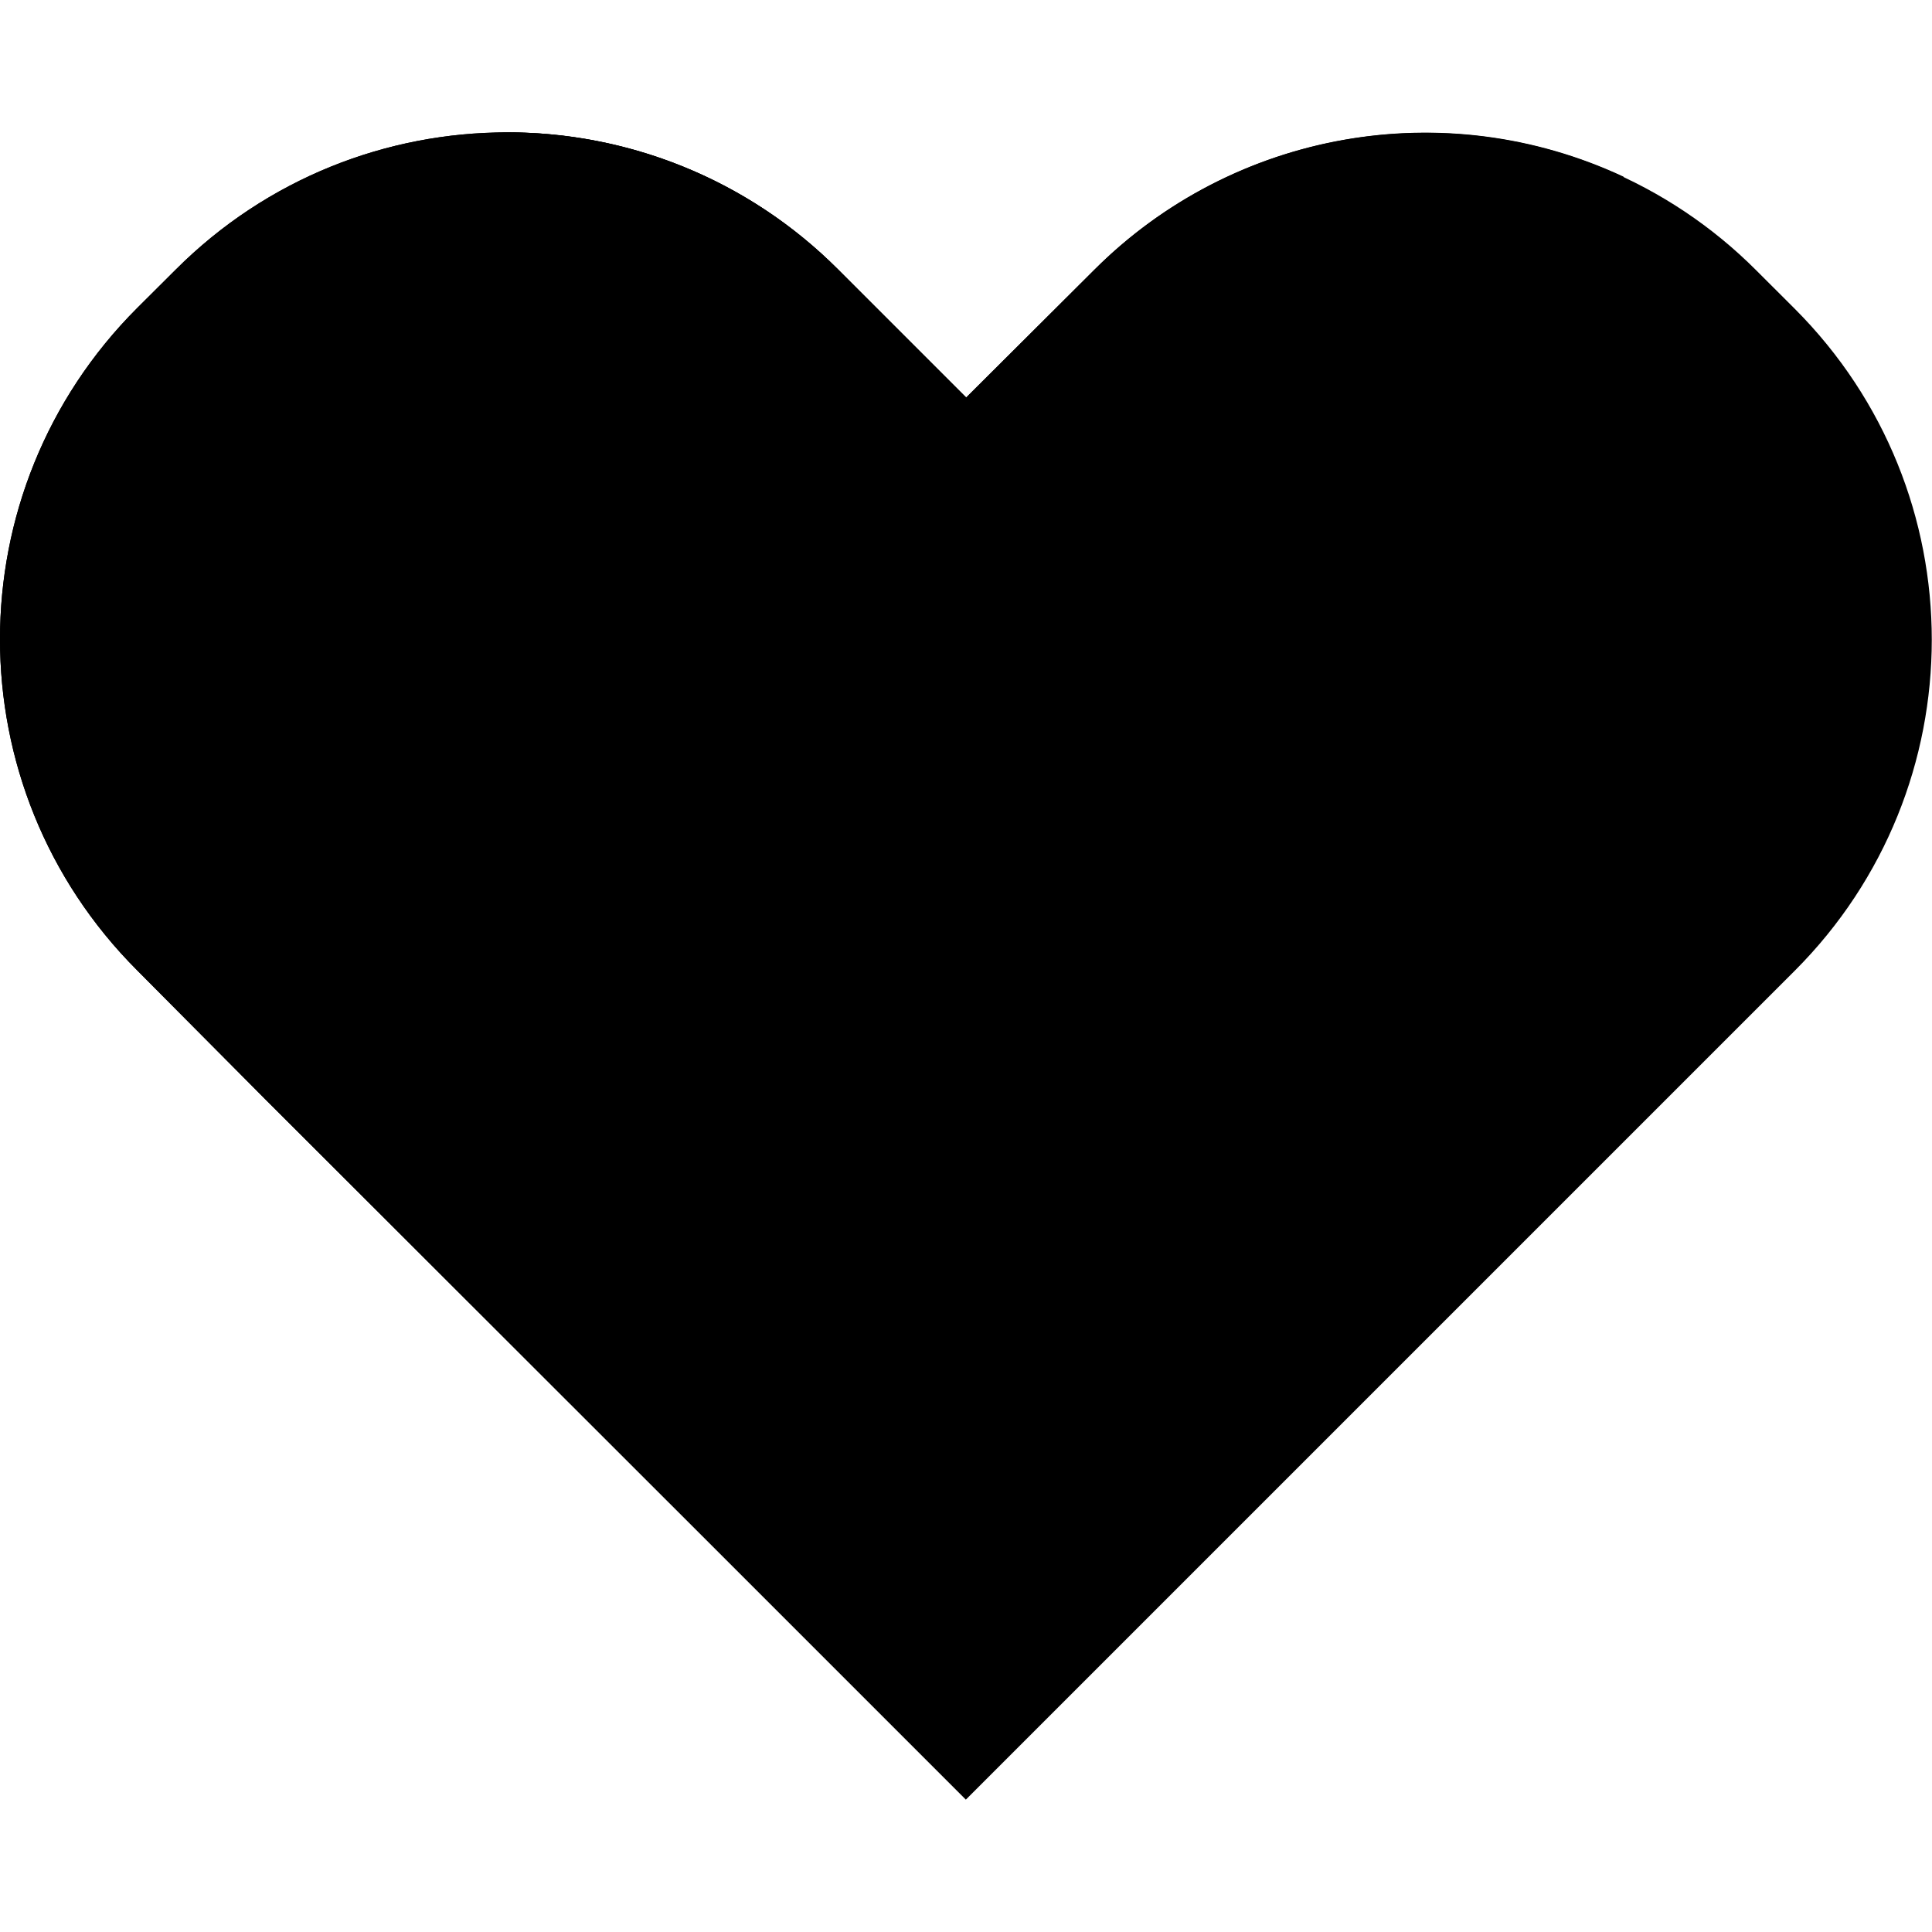
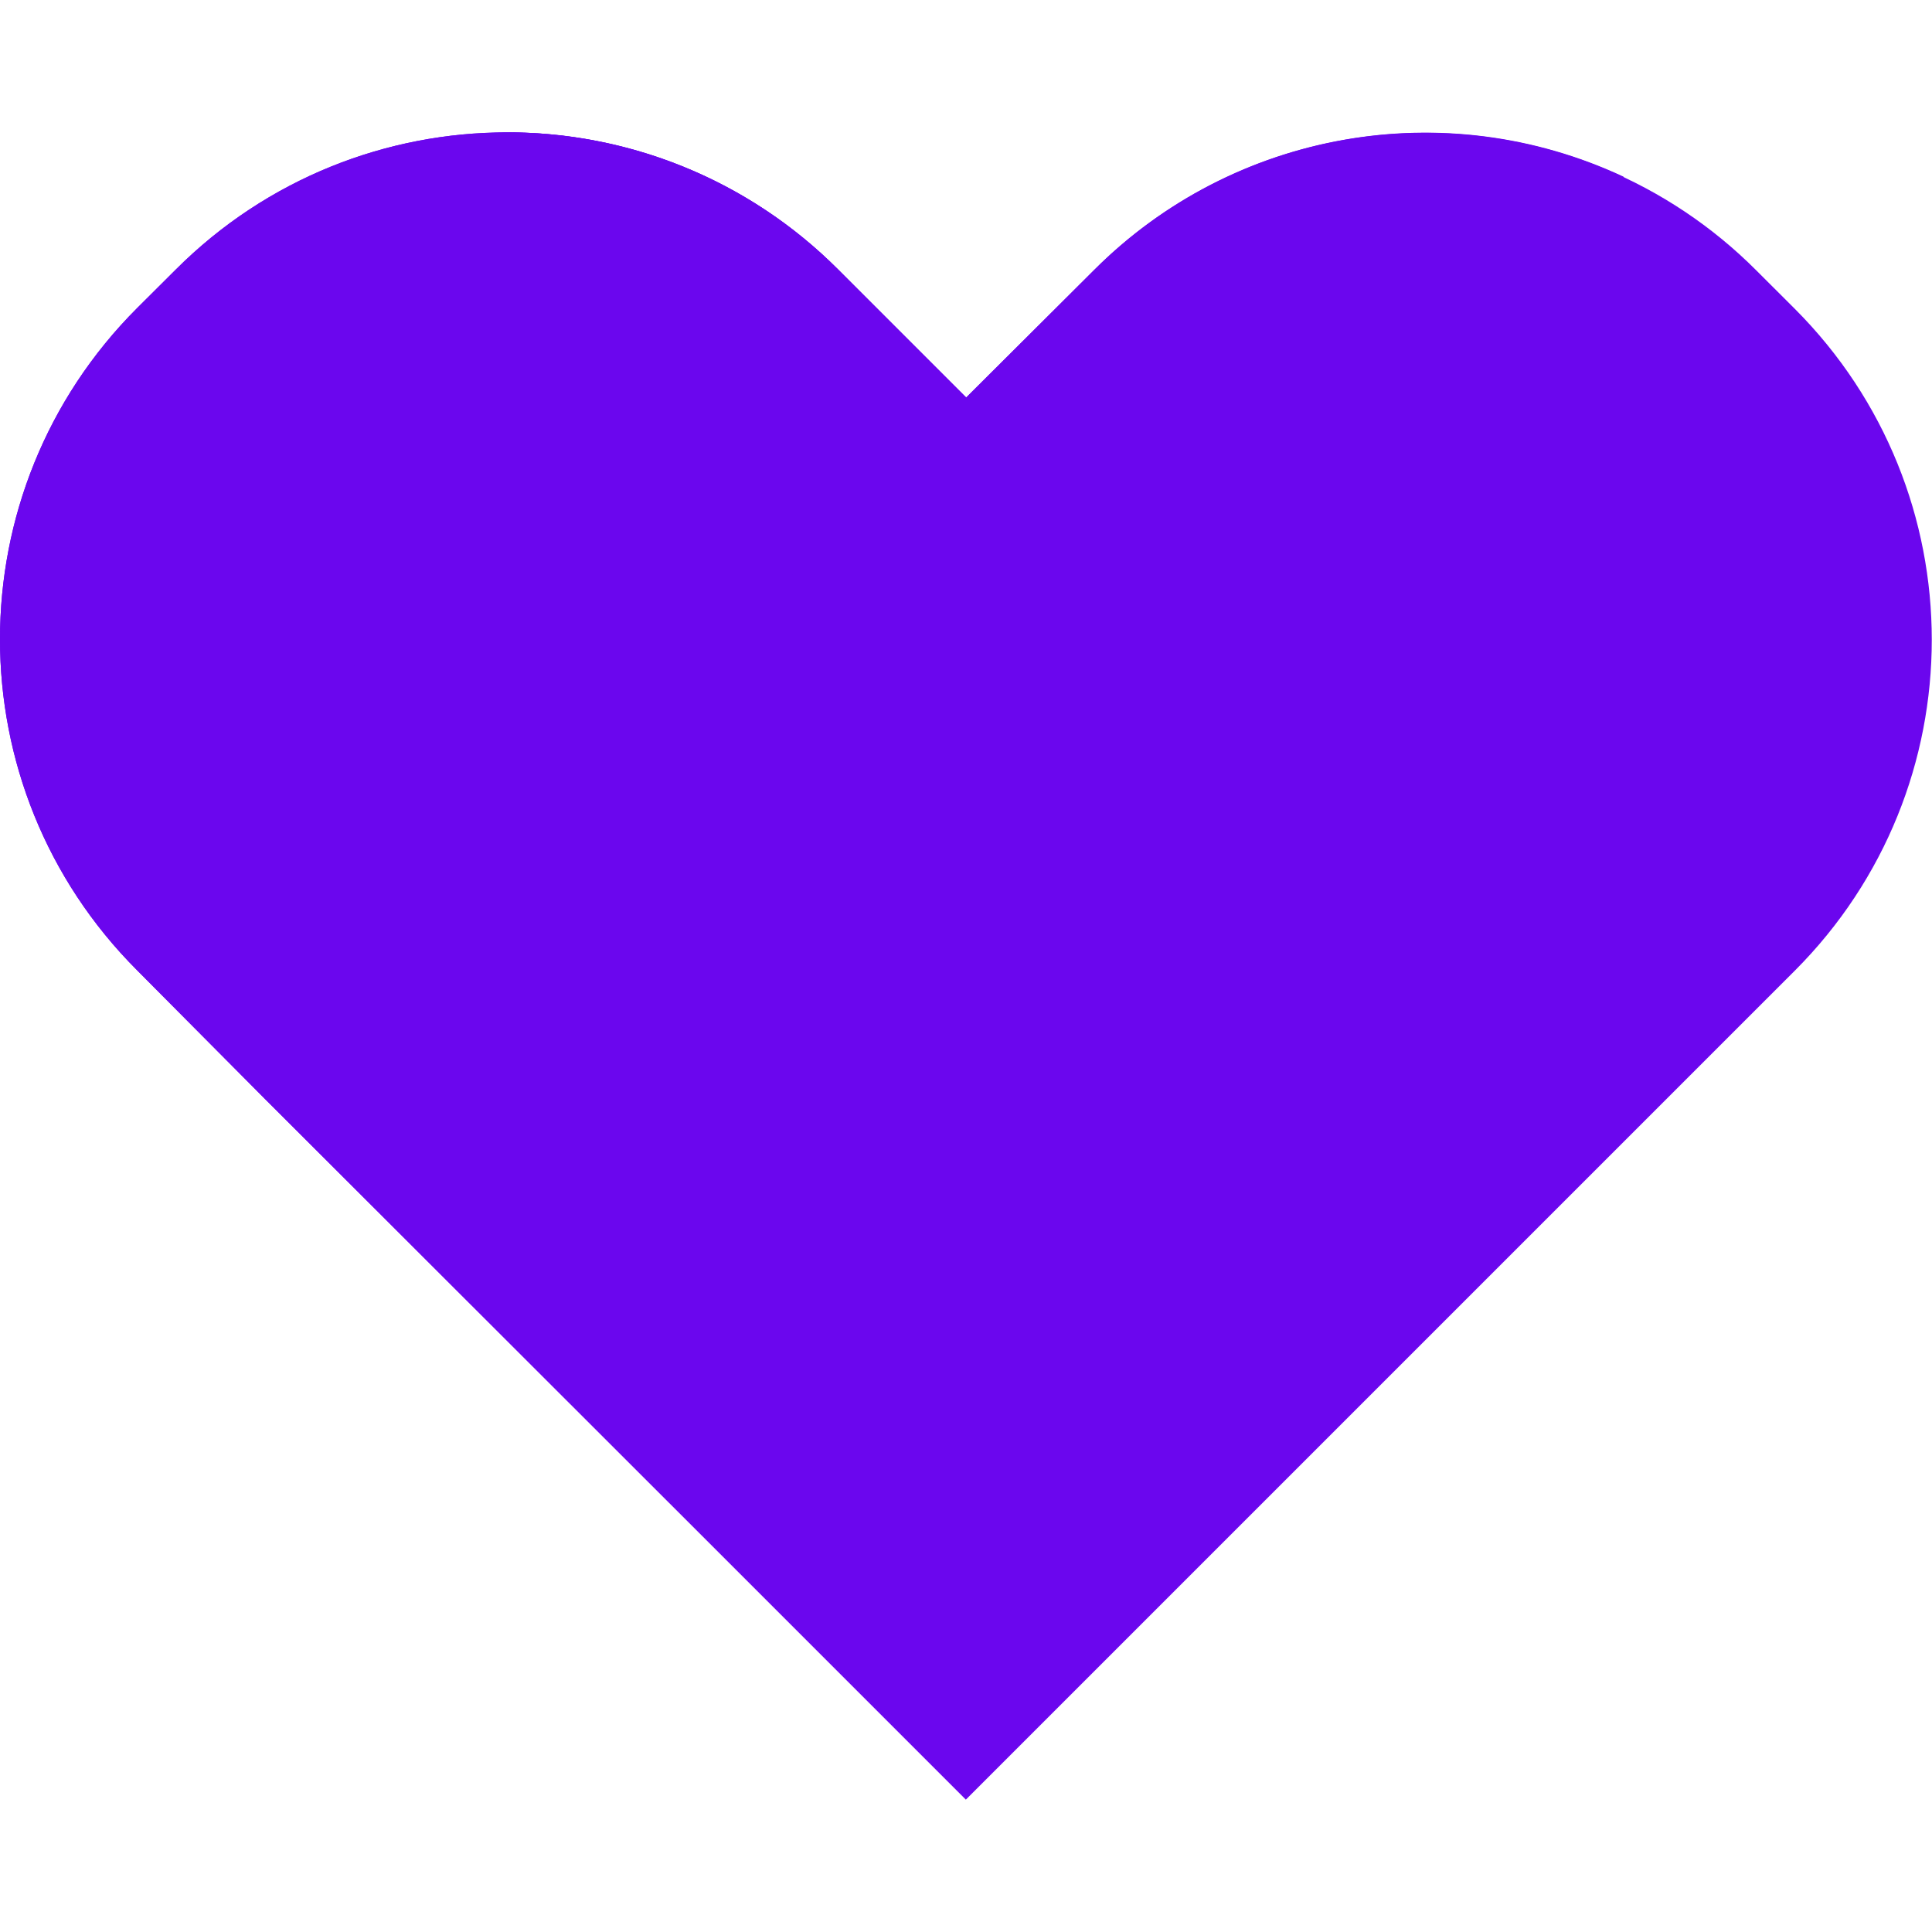
- <svg xmlns="http://www.w3.org/2000/svg" width="36px" height="36px" className="" viewBox="0 0 257.84 222.51">
-   <defs fill="#6B06EE" />
+ <svg xmlns="http://www.w3.org/2000/svg" width="36px" height="36px" className="" viewBox="0 0 257.84 222.51" fill="#6B06EE">
  <g id="Layer_2" data-name="Layer 2">
    <g id="Layer_1-2" data-name="Layer 1">
      <path className="cls-1" d="M239.53,111.88,128.9,222.51,93.62,187.23h0L35.36,129l0,0L18.3,111.83a62.5,62.5,0,0,1,0-88.38l5.17-5.15a62.51,62.51,0,0,1,88.38,0l17.09,17.09,17.06-17a62.42,62.42,0,0,1,88.36,0l5.17,5.16A62.49,62.49,0,0,1,239.53,111.88Z">
            </path>
      <path className="cls-2" d="M204.24,76.59,93.65,187.18l0,0h0L35.36,129l0,0L18.3,111.83a62.5,62.5,0,0,1,0-88.38l5.17-5.15a62.51,62.51,0,0,1,88.38,0l17.09,17.09,17.06-17A62.47,62.47,0,0,1,216.66,5.91,62.5,62.5,0,0,1,204.24,76.59Z">
            </path>
      <path className="cls-1" d="M128.94,35.39c-17.51,22-37.38,36.89-57.62,39.78a37.72,37.72,0,1,1-8-74.89C65.11.12,66.87,0,68.61,0A62.22,62.22,0,0,1,111.85,18.3Z">
            </path>
    </g>
  </g>
</svg>
